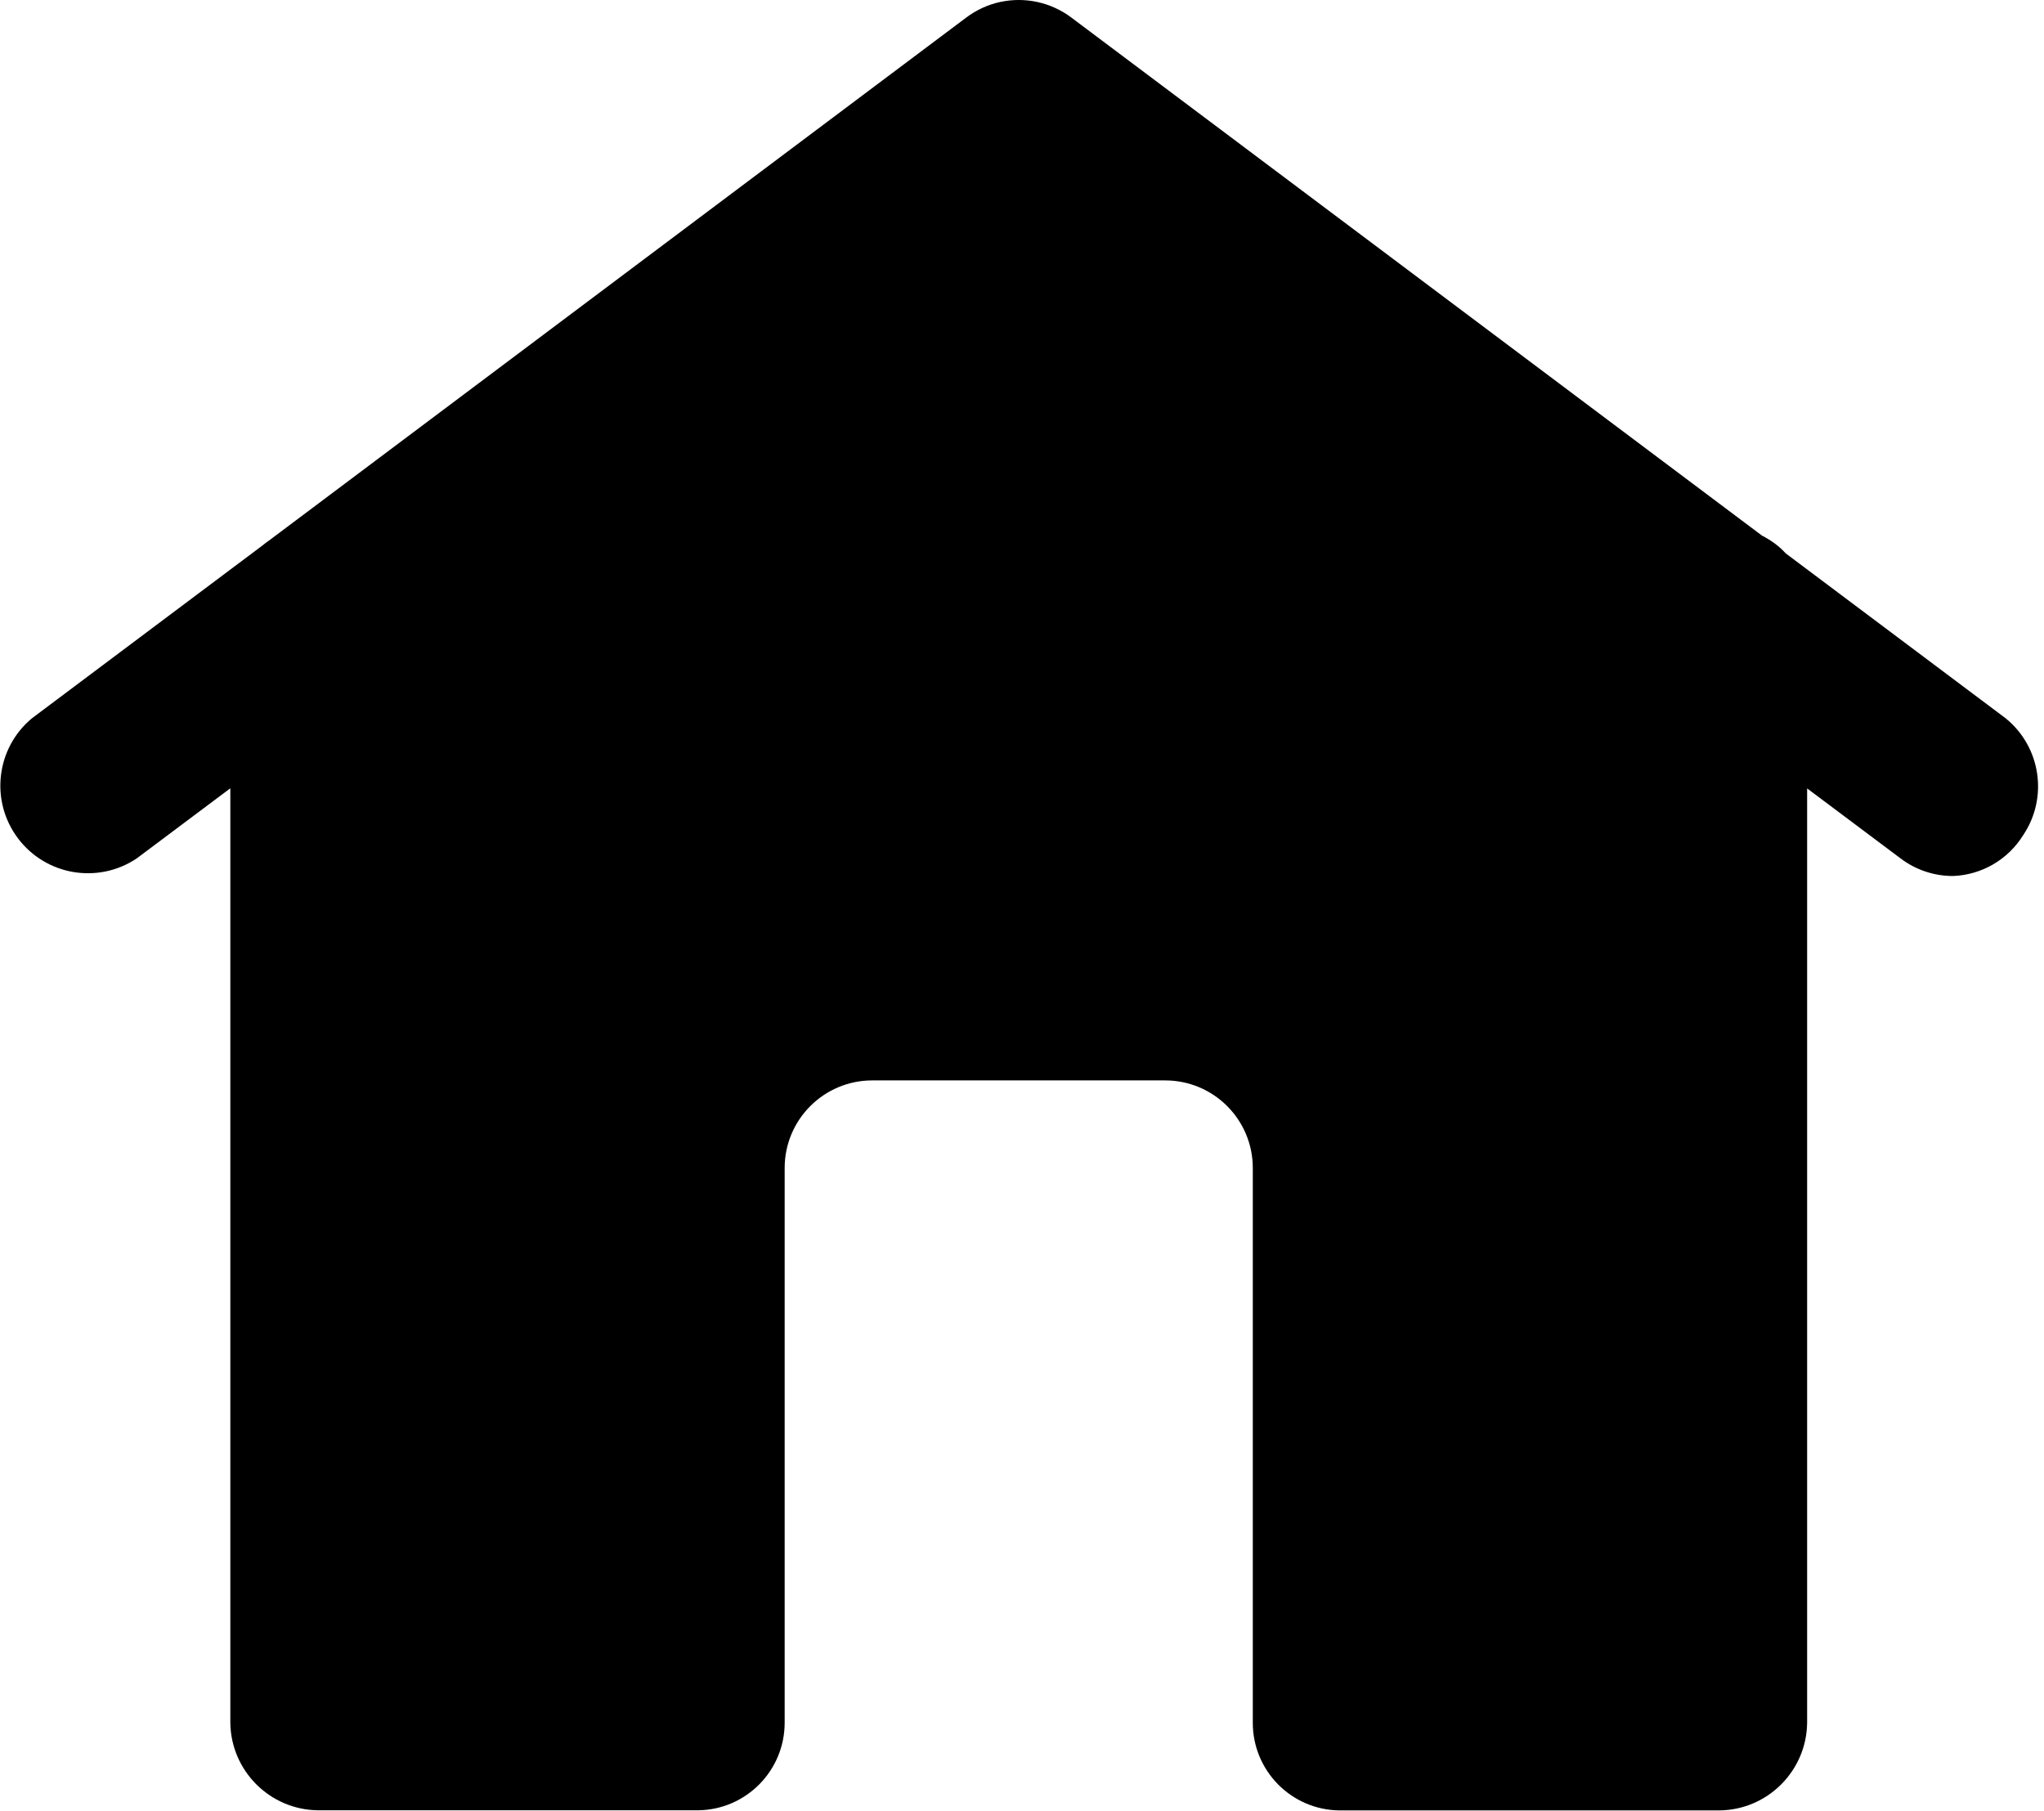
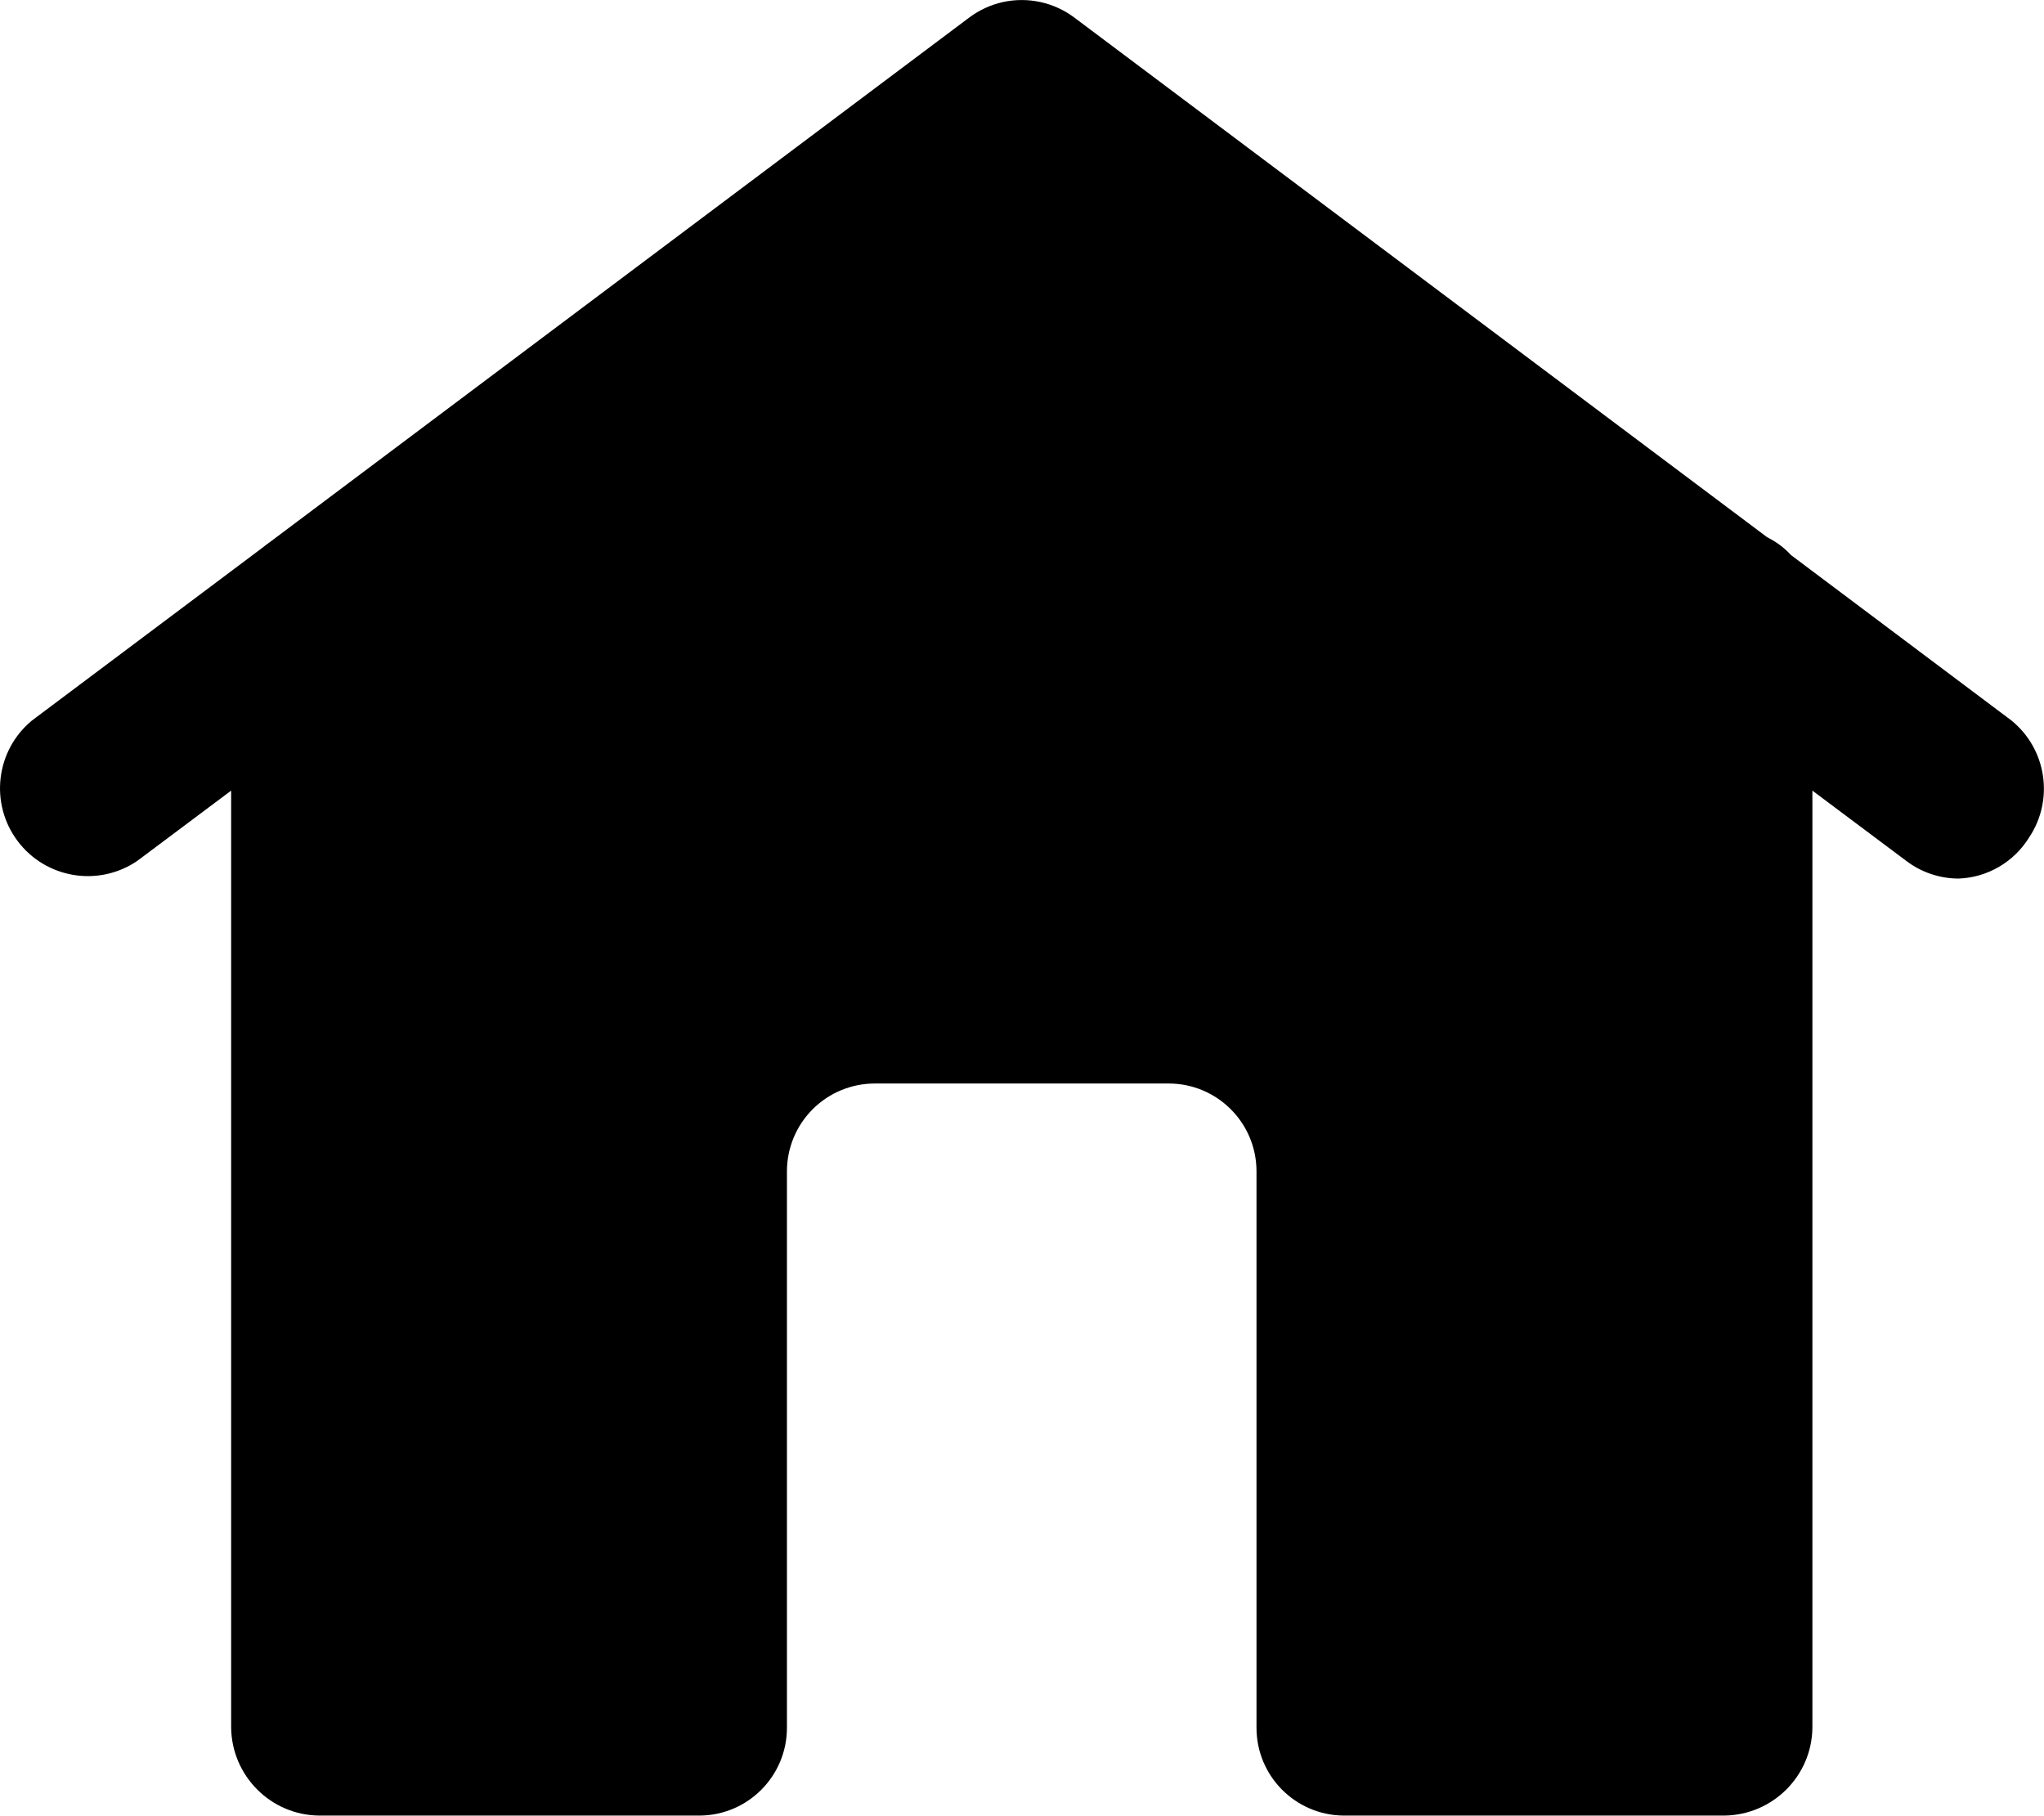
- <svg xmlns="http://www.w3.org/2000/svg" viewBox="0 0 17.5 15.5" version="1.1" id="svg7494" width="17.5" height="15.5">
+ <svg xmlns="http://www.w3.org/2000/svg" viewBox="0 0 18.013 16" version="1.1" id="svg7494" width="18.013" height="16">
  <defs id="defs7498" />
-   <path id="path7487" d="m 8.562,0.017 a 0.75,0.75 0 0 0 -0.289,0.133 L 2.303,4.628 c -0.02,0.013 -0.038,0.028 -0.057,0.043 L 0.273,6.15 a 0.75,0.75 0 0 0 0.898,1.199 l 0.801,-0.6 v 8 c 0.005,0.412 0.338,0.745 0.75,0.75 h 2.967 0.279 a 0.75,0.75 0 0 0 0.01,0 0.75,0.75 0 0 0 0.74,-0.75 V 10 a 0.75,0.75 0 0 1 0.75,-0.75 h 2.508 a 0.75,0.75 0 0 1 0.75,0.75 v 4.75 a 0.75,0.75 0 0 0 0.74,0.75 h 0.01 2.496 0.75 c 0.412,-0.005 0.745,-0.338 0.75,-0.75 V 6.75 l 0.801,0.6 a 0.74,0.74 0 0 0 0.449,0.15 0.74,0.74 0 0 0 0.6,-0.35 0.75,0.75 0 0 0 -0.15,-1 L 15.289,4.738 C 15.231,4.674 15.161,4.624 15.086,4.586 L 9.172,0.15 a 0.75,0.75 0 0 0 -0.609,-0.133 z" />
+   <path id="path7487" d="M 8.839,0.018 A 0.774,0.774 0 0 0 8.541,0.155 L 2.377,4.778 c -0.021,0.014 -0.039,0.029 -0.058,0.044 L 0.282,6.349 A 0.774,0.774 0 0 0 1.21,7.586 l 0.827,-0.619 v 8.258 c 0.006,0.425 0.349,0.769 0.774,0.774 H 5.873 6.161 a 0.774,0.774 0 0 0 0.01,0 0.774,0.774 0 0 0 0.764,-0.774 V 10.322 A 0.774,0.774 0 0 1 7.71,9.548 H 10.299 A 0.774,0.774 0 0 1 11.073,10.322 v 4.903 a 0.774,0.774 0 0 0 0.764,0.774 h 0.01 2.577 0.774 c 0.425,-0.006 0.769,-0.349 0.774,-0.774 V 6.967 l 0.827,0.619 A 0.764,0.764 0 0 0 17.263,7.742 0.764,0.764 0 0 0 17.881,7.381 0.774,0.774 0 0 0 17.726,6.349 L 15.783,4.891 C 15.723,4.825 15.651,4.773 15.573,4.734 L 9.468,0.155 A 0.774,0.774 0 0 0 8.839,0.018 Z" style="stroke-width:1" />
</svg>
